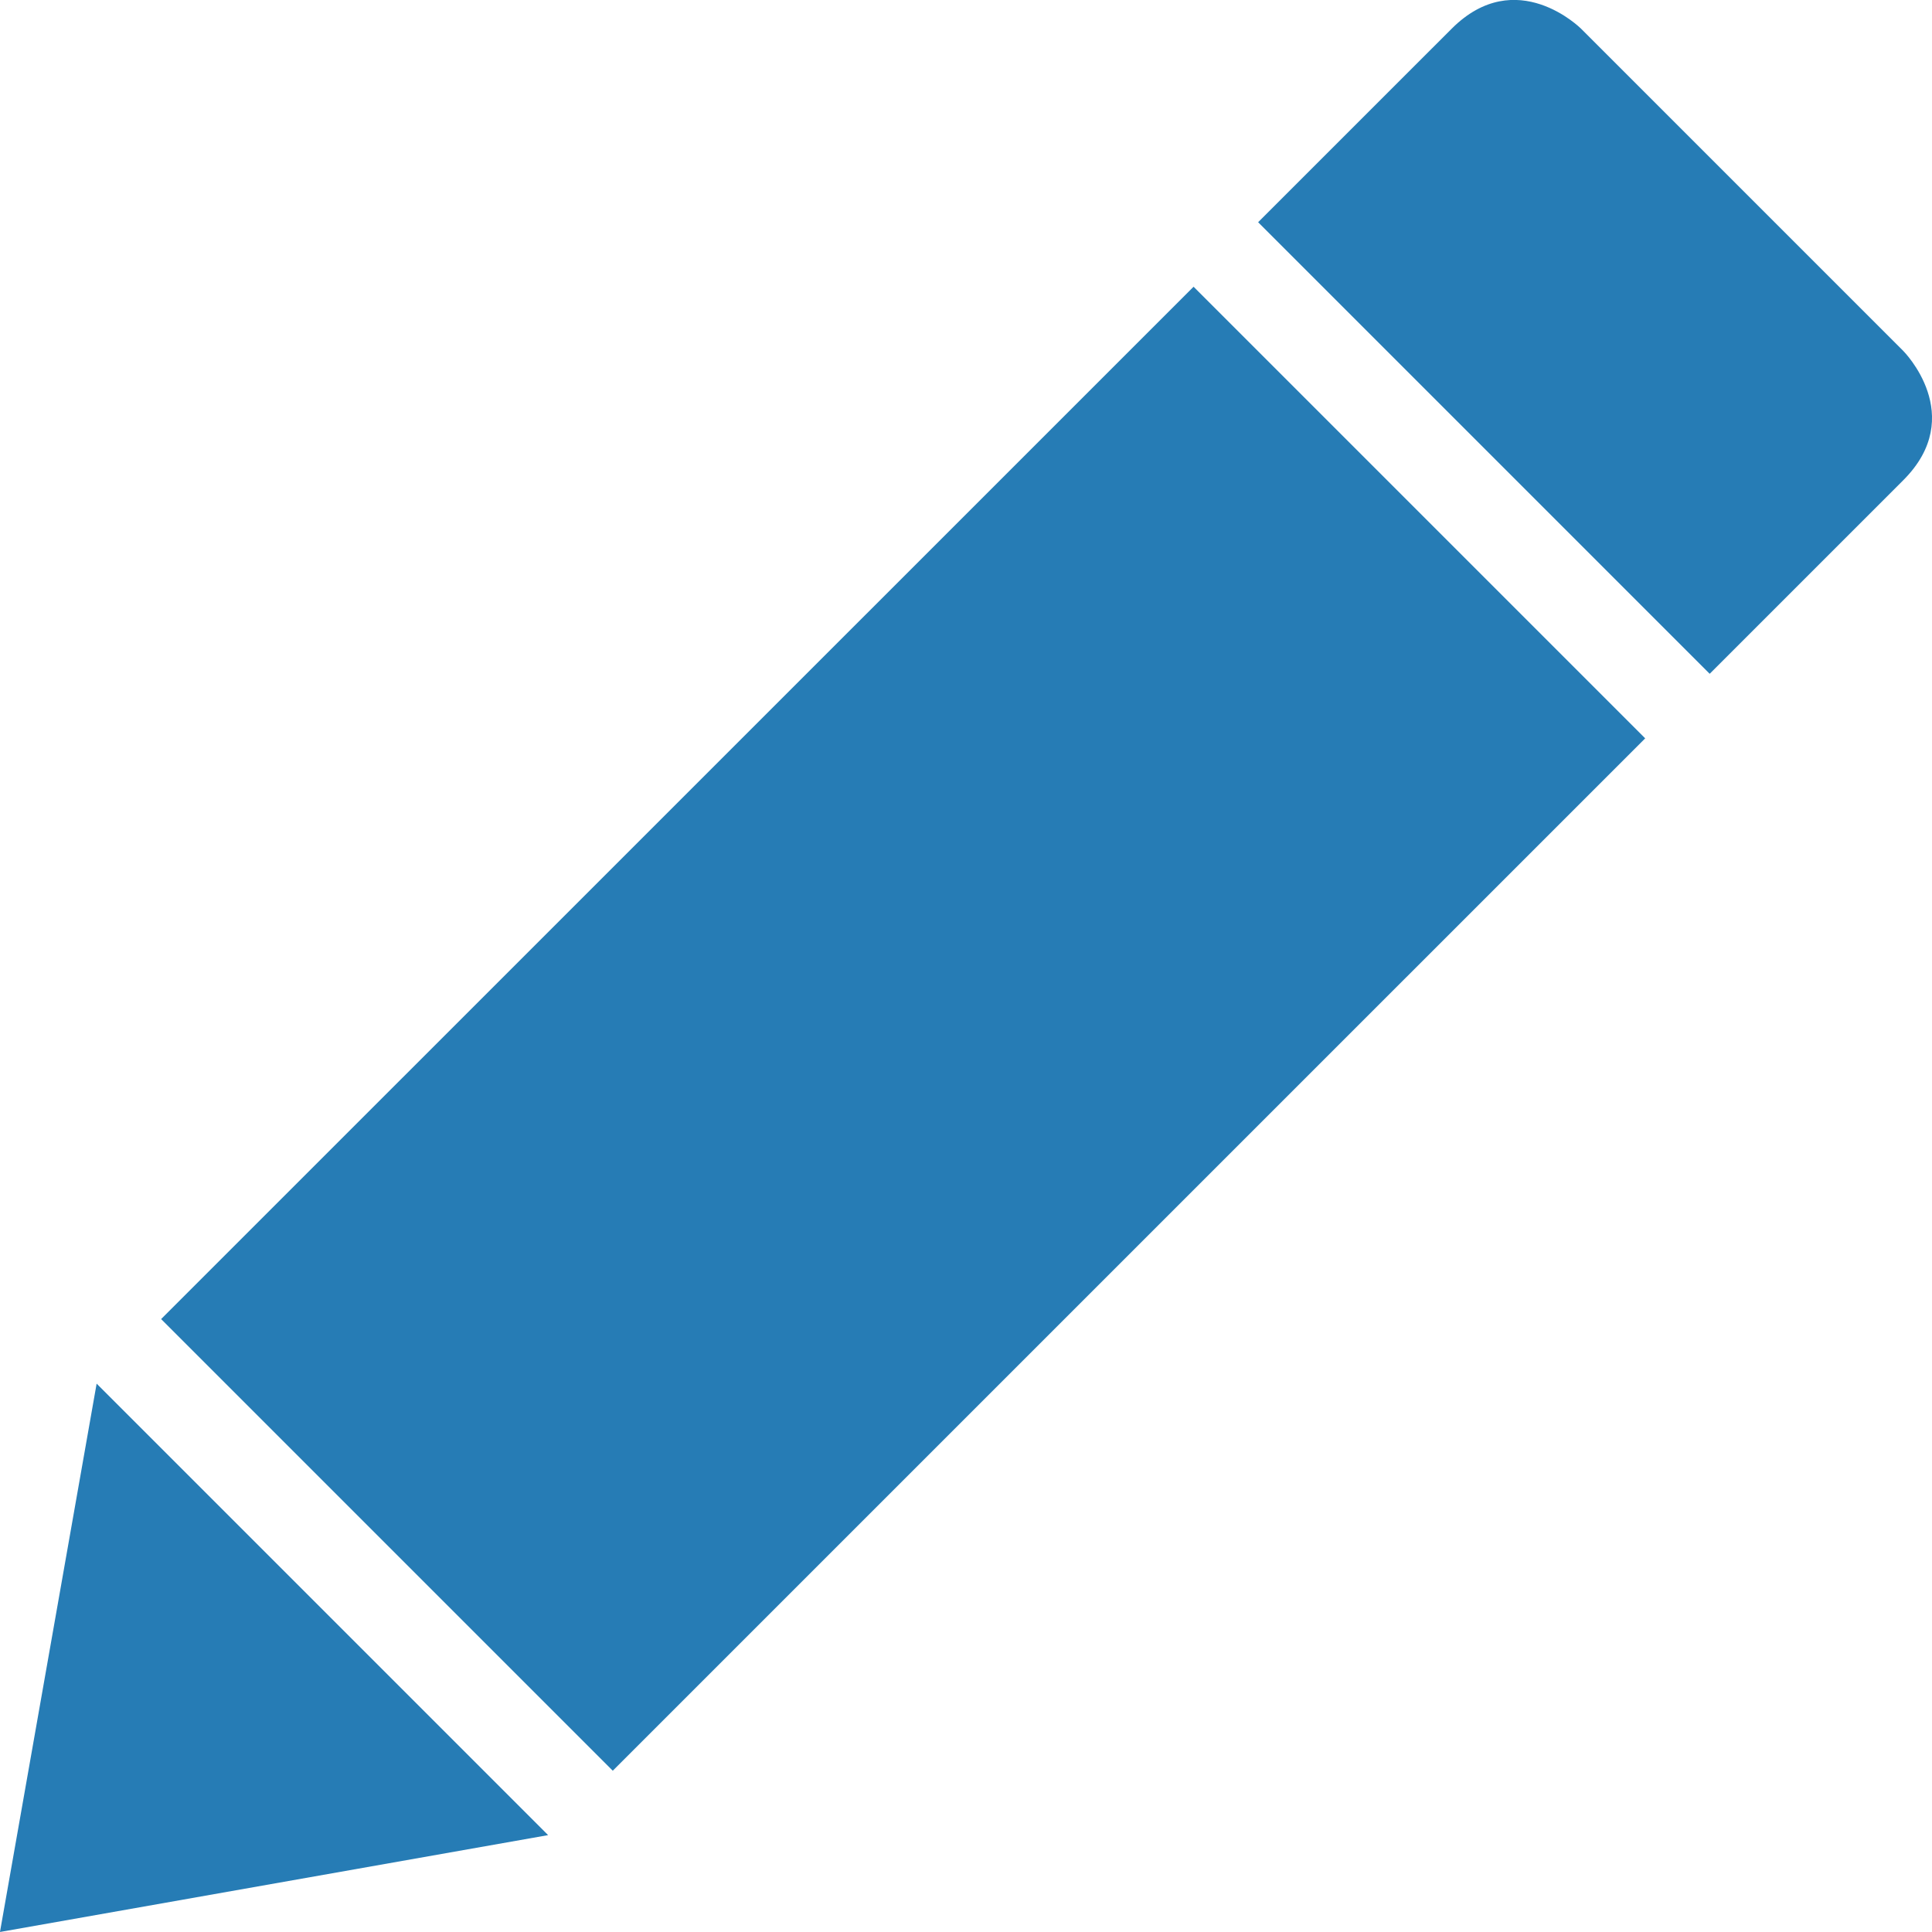
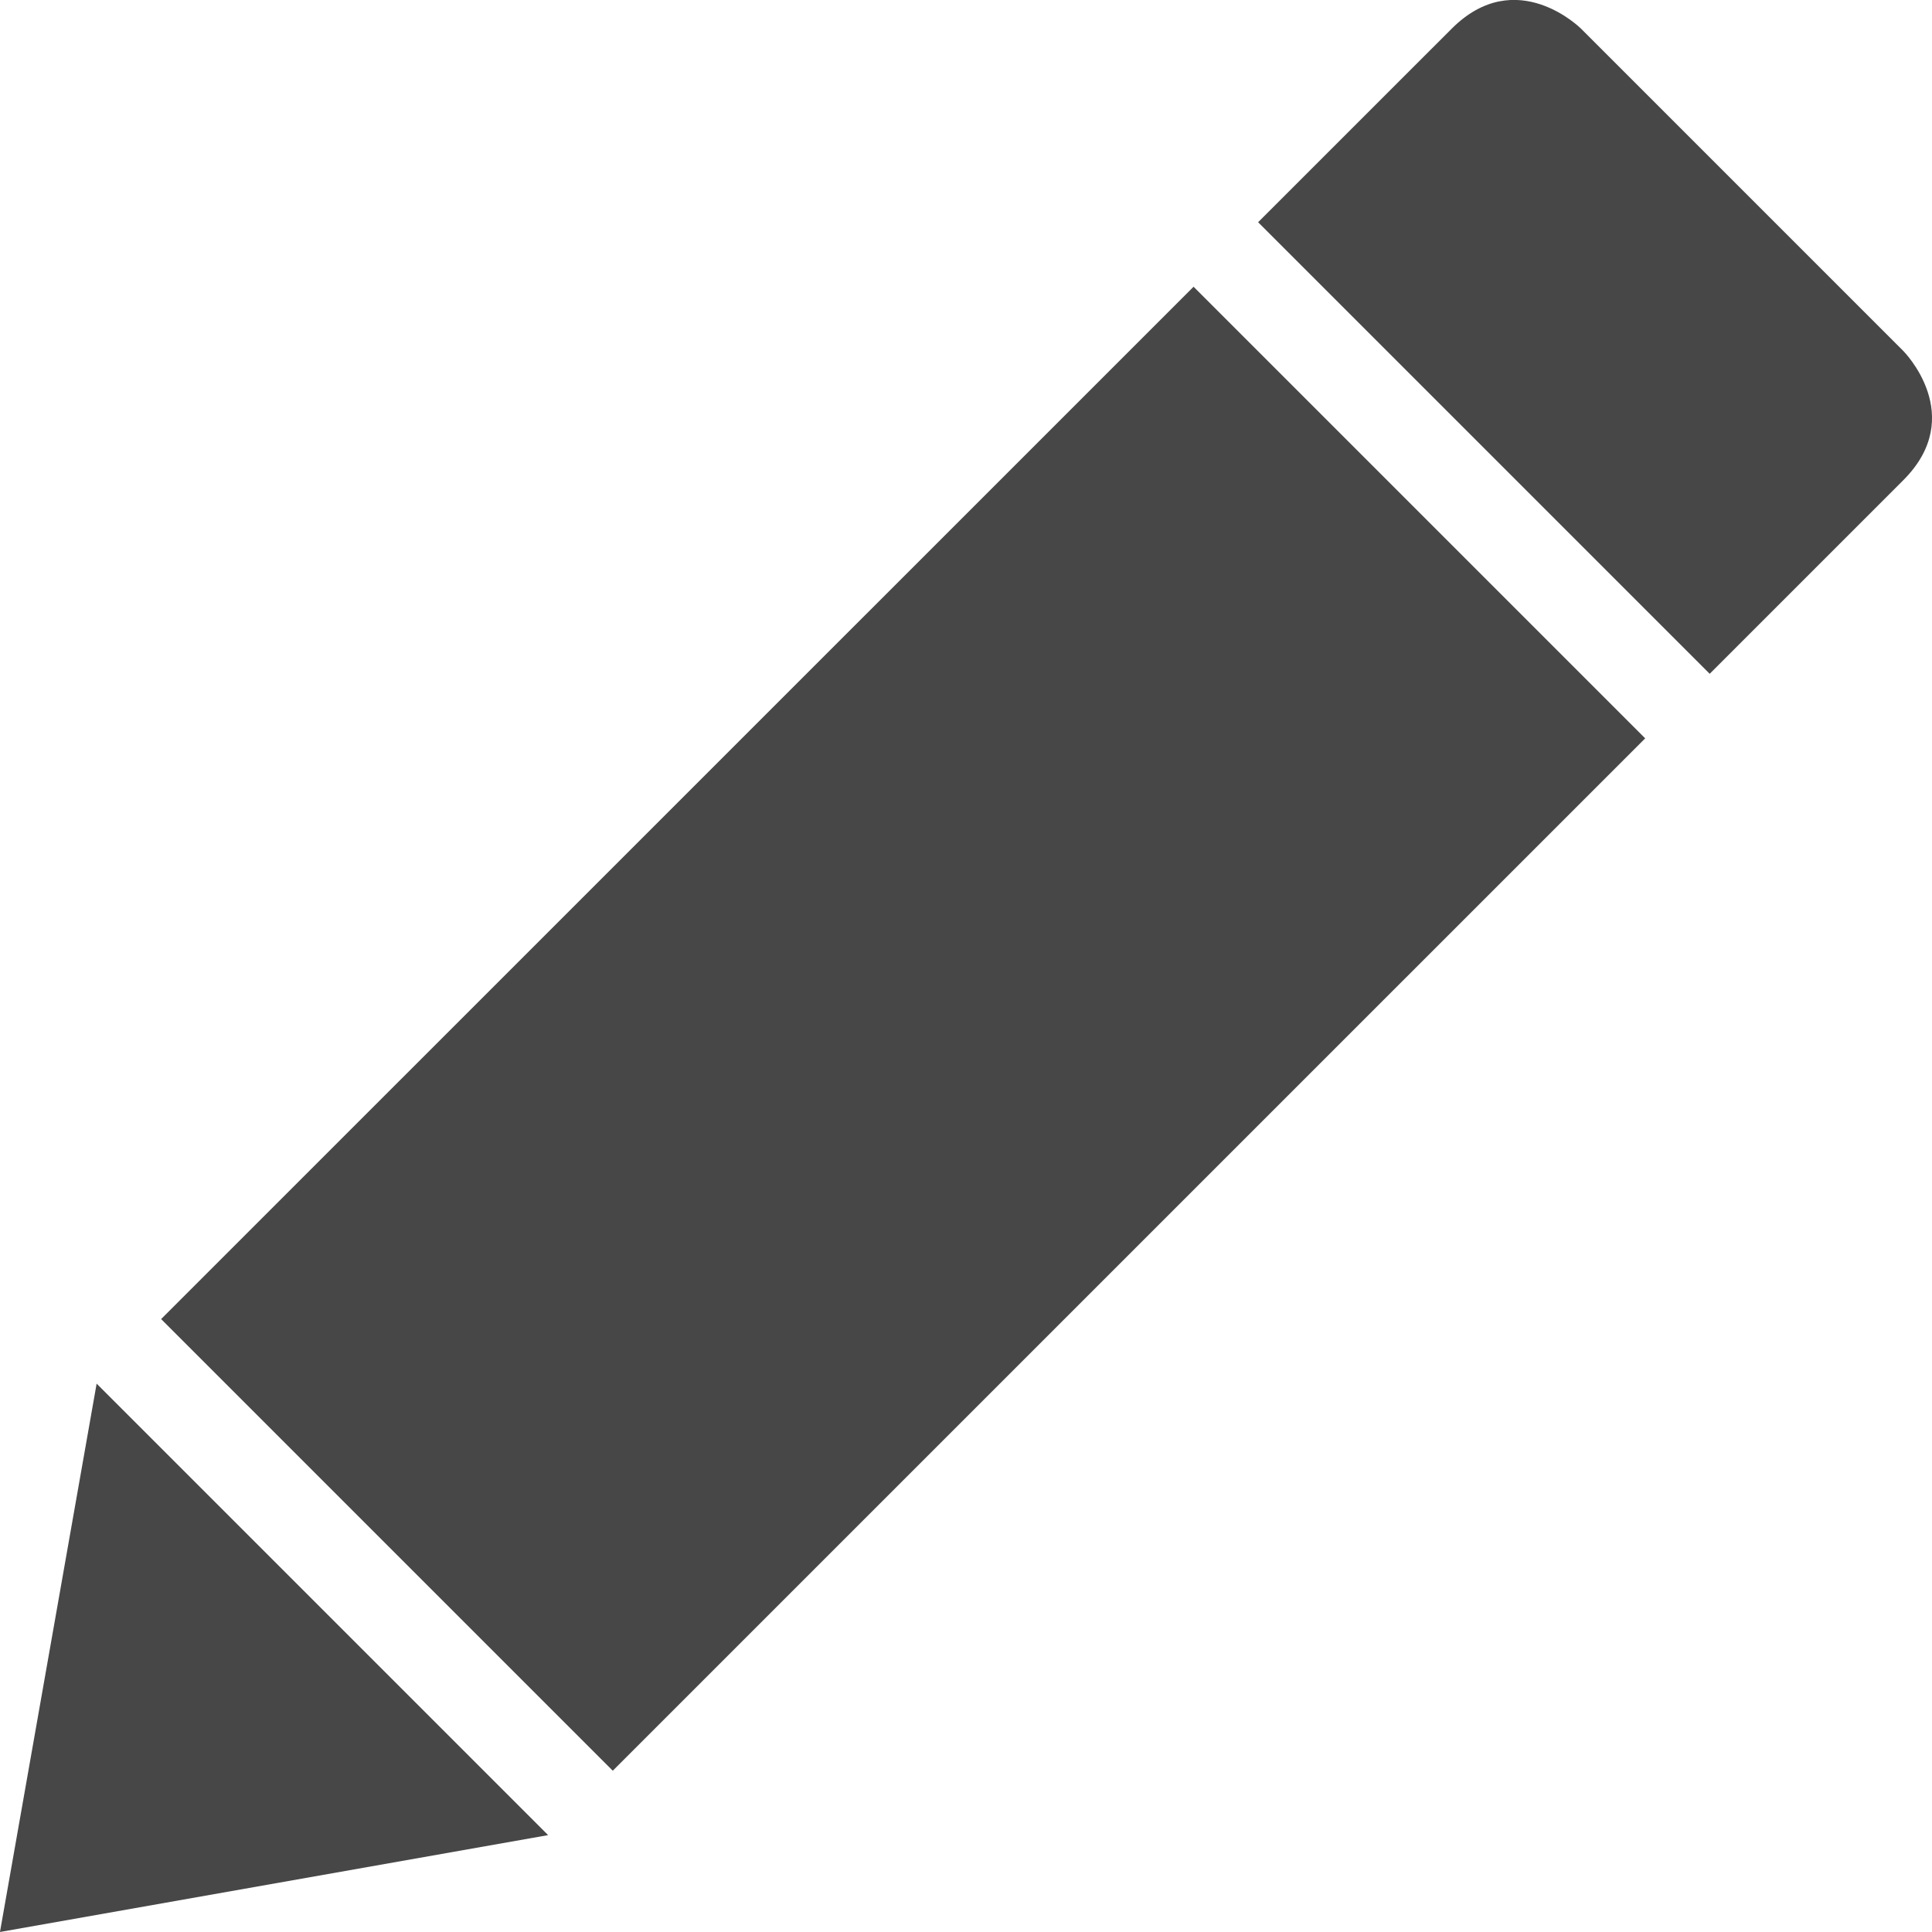
<svg xmlns="http://www.w3.org/2000/svg" height="24px" version="1.1" viewBox="0 0 24 24" width="24px" id="svg2">
  <defs id="defs8" />
-   <g id="miu" style="fill:#267cb5;fill-opacity:1;fill-rule:evenodd;stroke:none;stroke-width:1;stroke-opacity:1" transform="matrix(1.133562,0,0,1.133579,-2.21627,-2.125234)">
-     <g id="Artboard-1" transform="translate(-899,-227)" style="fill:#267cb5;fill-opacity:1;stroke:none;stroke-opacity:1">
-       <g id="slice" transform="translate(215,119)" style="fill:#267cb5;fill-opacity:1;stroke:none;stroke-opacity:1" />
-       <path d="m 914,248.002 4.3e-4,-16 v 0 h -6.999 l -10e-4,16 z m -0.002,1 -3.497,4.998 -3.5,-4.998 z m 0.002,-18 8e-5,-3 C 914.001,227 912.998,227 912.998,227 h -4.994 c 0,0 -1.002,0 -1.002,1.002 l -2.4e-4,3 h 6.999 z" id="editor-pencil-pen-edit-write-glyph" transform="rotate(45,910.5003,240.5)" style="fill:#267cb5;fill-opacity:1;stroke:none;stroke-opacity:1" />
+   <g id="miu" style="fill:#474747;fill-opacity:1;fill-rule:evenodd;stroke:none;stroke-width:1;stroke-opacity:1" transform="matrix(1.133562,0,0,1.133579,-2.21627,-2.125234)">
+     <g id="Artboard-1" transform="translate(-899,-227)" style="fill:#474747;fill-opacity:1;stroke:none;stroke-opacity:1">
+       <g id="slice" transform="translate(215,119)" style="fill:#474747;fill-opacity:1;stroke:none;stroke-opacity:1" />
+       <path d="m 914,248.002 4.3e-4,-16 v 0 h -6.999 l -10e-4,16 z m -0.002,1 -3.497,4.998 -3.5,-4.998 z m 0.002,-18 8e-5,-3 C 914.001,227 912.998,227 912.998,227 h -4.994 c 0,0 -1.002,0 -1.002,1.002 l -2.4e-4,3 h 6.999 z" id="editor-pencil-pen-edit-write-glyph" transform="rotate(45,910.5003,240.5)" style="fill:#474747;fill-opacity:1;stroke:none;stroke-opacity:1" />
    </g>
  </g>
</svg>
